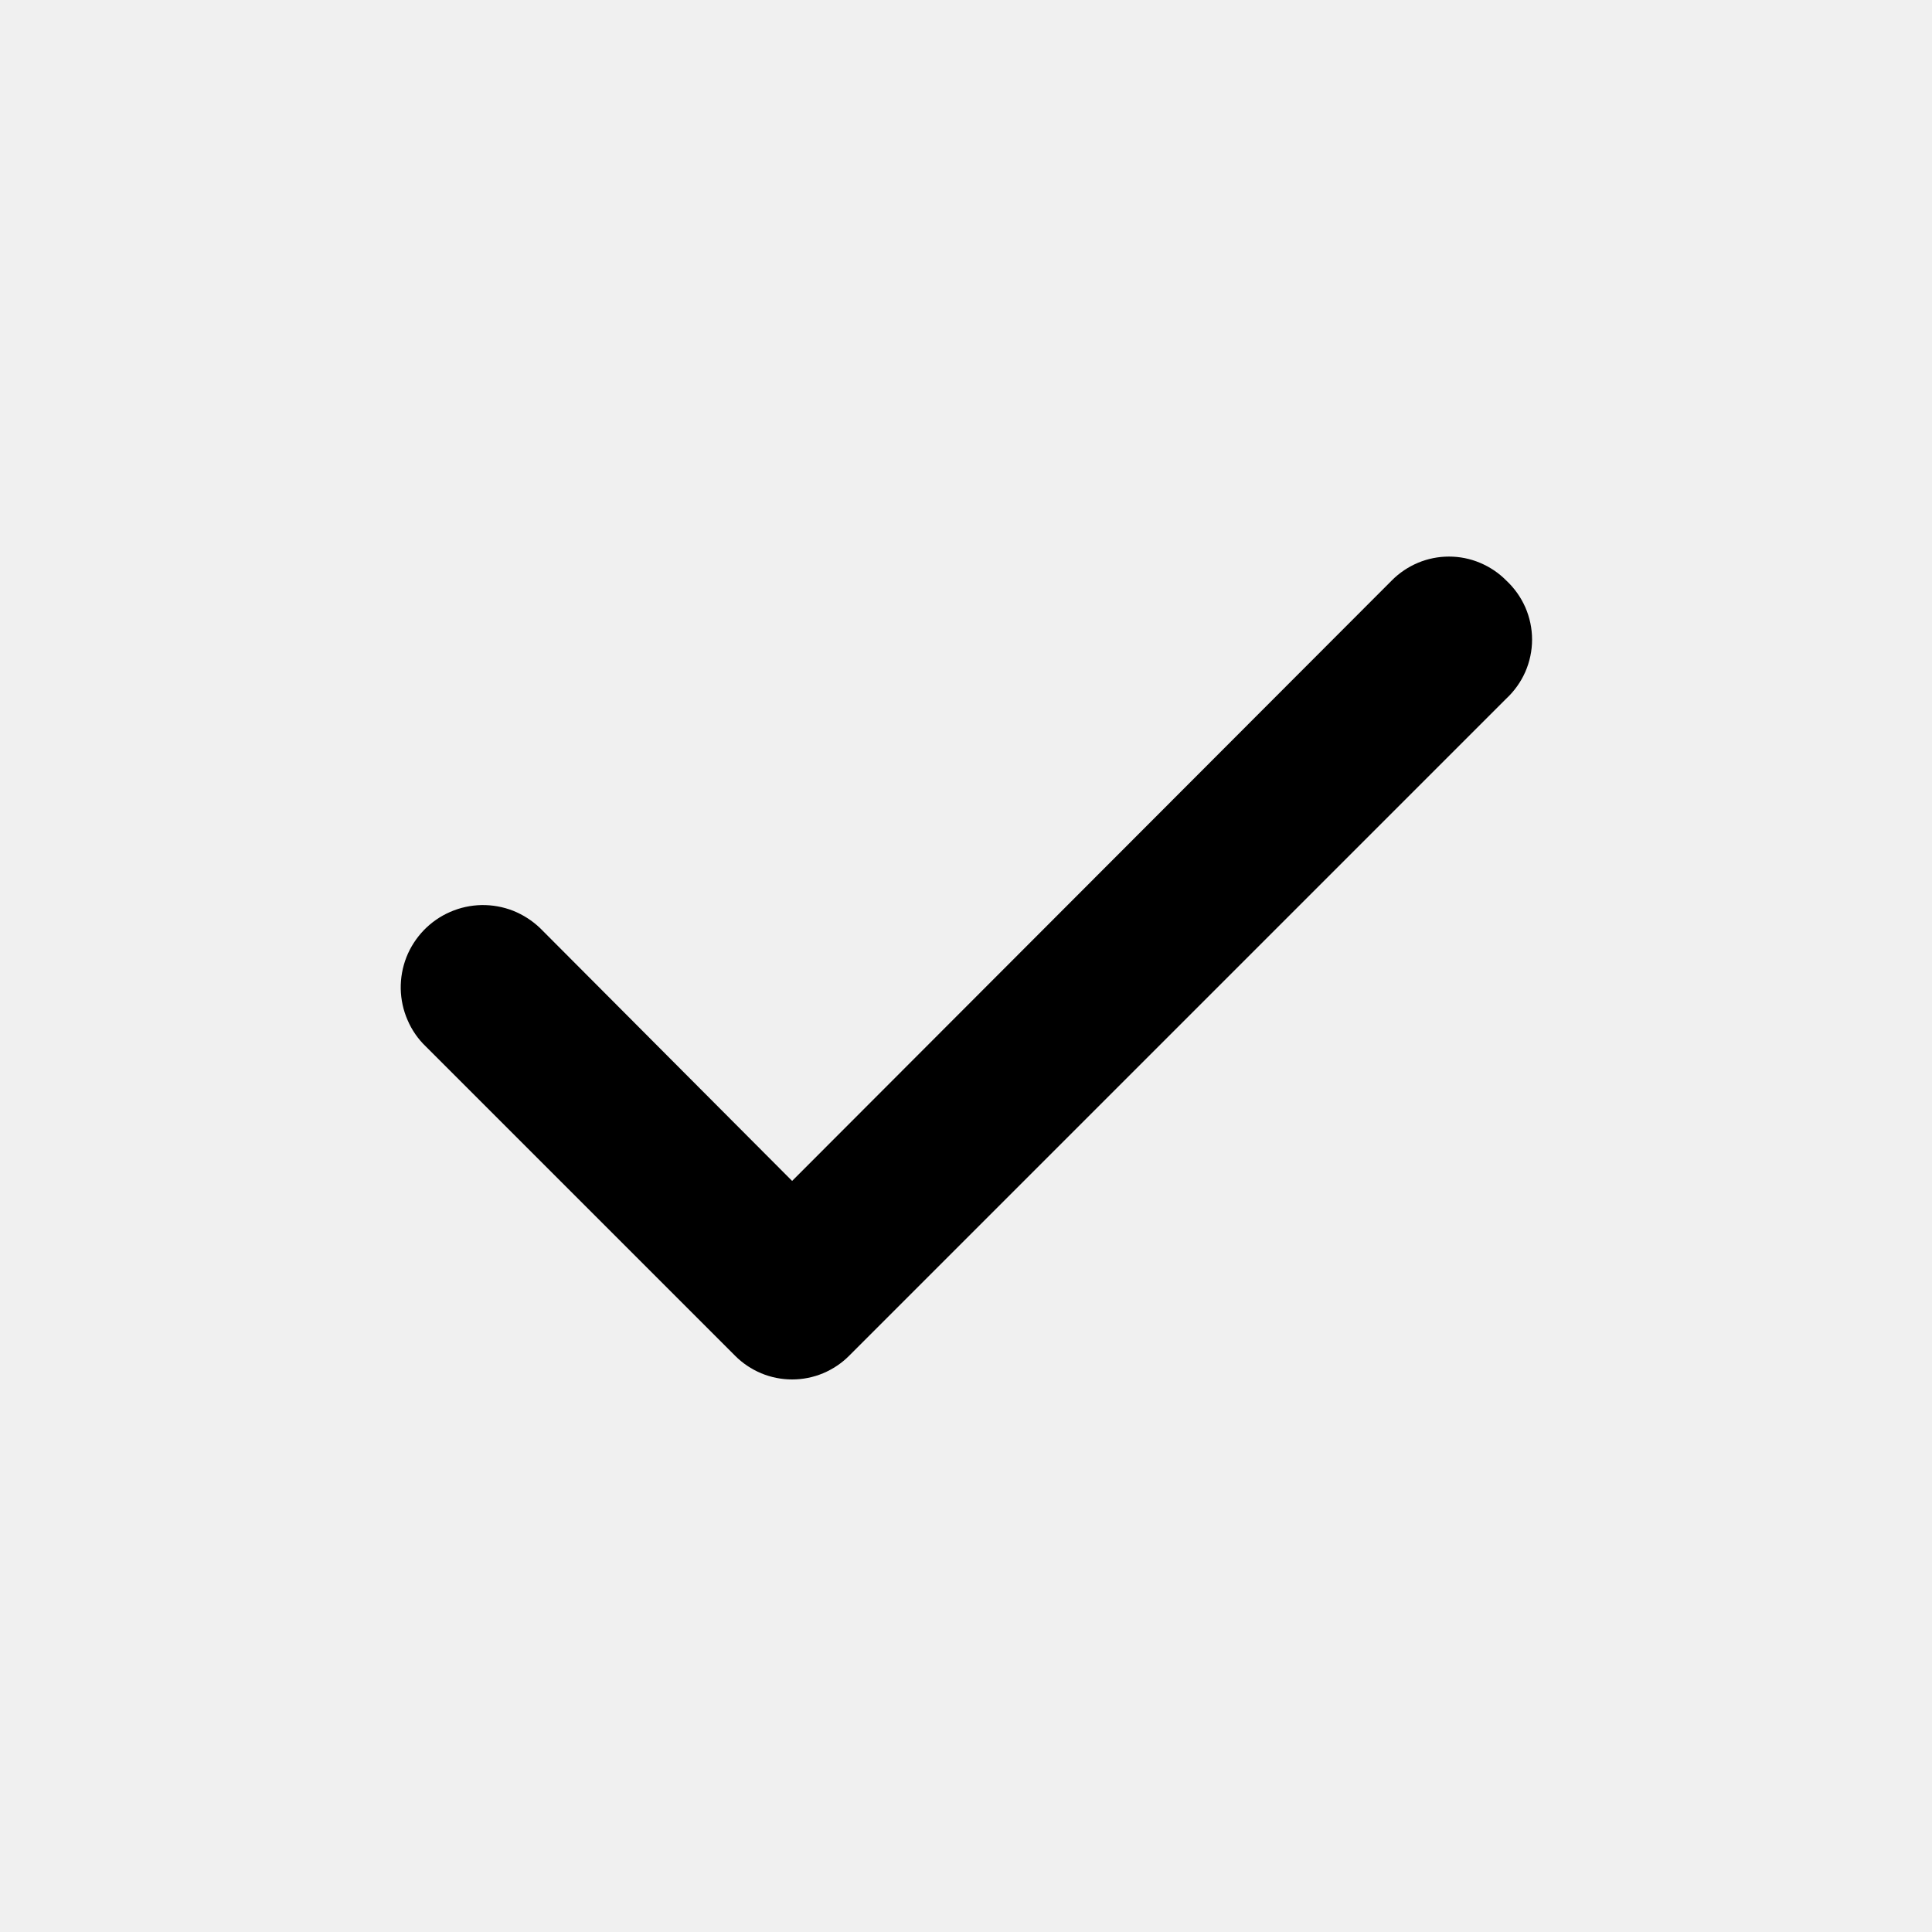
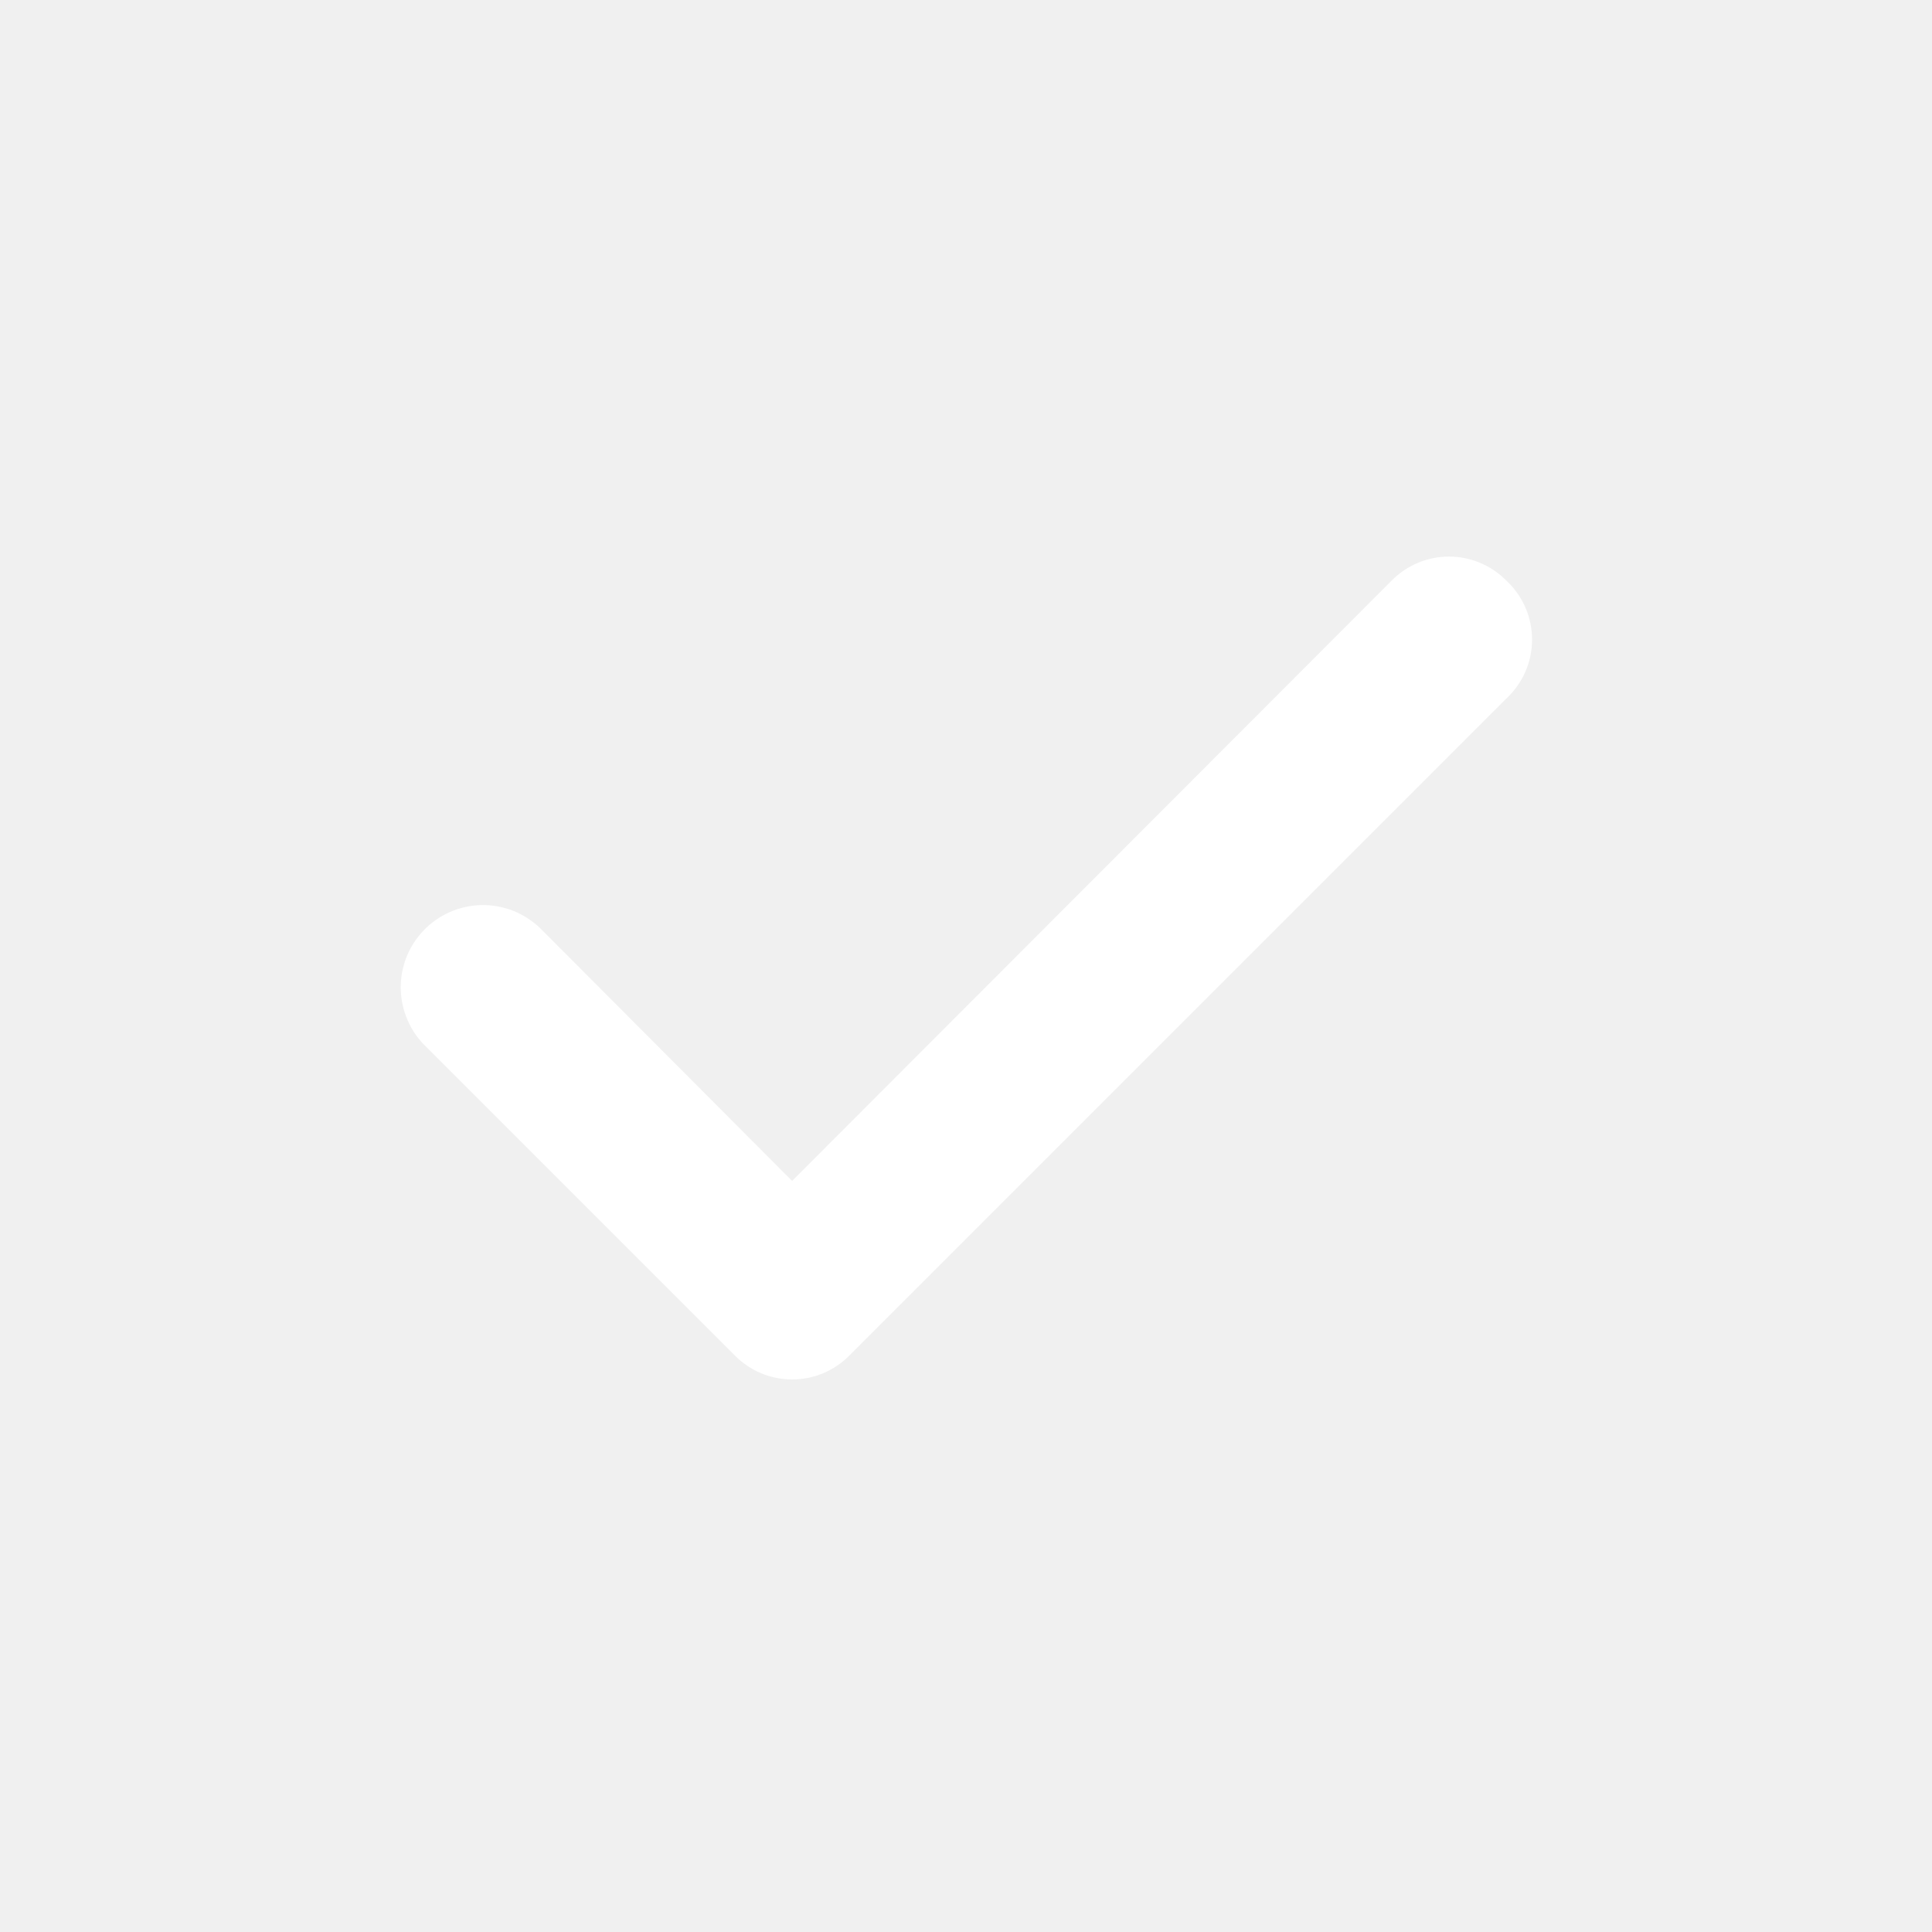
<svg xmlns="http://www.w3.org/2000/svg" width="24" height="24" viewBox="0 0 24 24" fill="none">
-   <path d="M18.71 7.21C18.617 7.116 18.506 7.042 18.384 6.991C18.263 6.94 18.132 6.914 18 6.914C17.868 6.914 17.737 6.94 17.615 6.991C17.494 7.042 17.383 7.116 17.29 7.21L9.84 14.67L6.71 11.53C6.613 11.437 6.499 11.364 6.375 11.314C6.25 11.265 6.116 11.241 5.982 11.243C5.848 11.246 5.716 11.274 5.593 11.328C5.47 11.381 5.358 11.459 5.265 11.555C5.172 11.652 5.098 11.766 5.049 11.89C5 12.015 4.976 12.149 4.978 12.283C4.981 12.417 5.009 12.549 5.063 12.672C5.116 12.796 5.193 12.907 5.29 13L9.13 16.84C9.223 16.934 9.334 17.008 9.455 17.059C9.577 17.11 9.708 17.136 9.84 17.136C9.972 17.136 10.103 17.11 10.225 17.059C10.346 17.008 10.457 16.934 10.55 16.84L18.71 8.68C18.811 8.586 18.892 8.473 18.948 8.346C19.003 8.22 19.032 8.083 19.032 7.945C19.032 7.807 19.003 7.67 18.948 7.544C18.892 7.417 18.811 7.304 18.71 7.21Z" fill="black" />
+   <path d="M18.71 7.21C18.617 7.116 18.506 7.042 18.384 6.991C18.263 6.94 18.132 6.914 18 6.914C17.868 6.914 17.737 6.94 17.615 6.991C17.494 7.042 17.383 7.116 17.29 7.21L9.84 14.67L6.71 11.53C6.613 11.437 6.499 11.364 6.375 11.314C6.25 11.265 6.116 11.241 5.982 11.243C5.848 11.246 5.716 11.274 5.593 11.328C5.47 11.381 5.358 11.459 5.265 11.555C5.172 11.652 5.098 11.766 5.049 11.89C5 12.015 4.976 12.149 4.978 12.283C4.981 12.417 5.009 12.549 5.063 12.672C5.116 12.796 5.193 12.907 5.29 13L9.13 16.84C9.223 16.934 9.334 17.008 9.455 17.059C9.577 17.11 9.708 17.136 9.84 17.136C9.972 17.136 10.103 17.11 10.225 17.059C10.346 17.008 10.457 16.934 10.55 16.84L18.71 8.68C18.811 8.586 18.892 8.473 18.948 8.346C19.003 8.22 19.032 8.083 19.032 7.945C19.032 7.807 19.003 7.67 18.948 7.544C18.892 7.417 18.811 7.304 18.71 7.21Z" fill="#fff" />
</svg>
